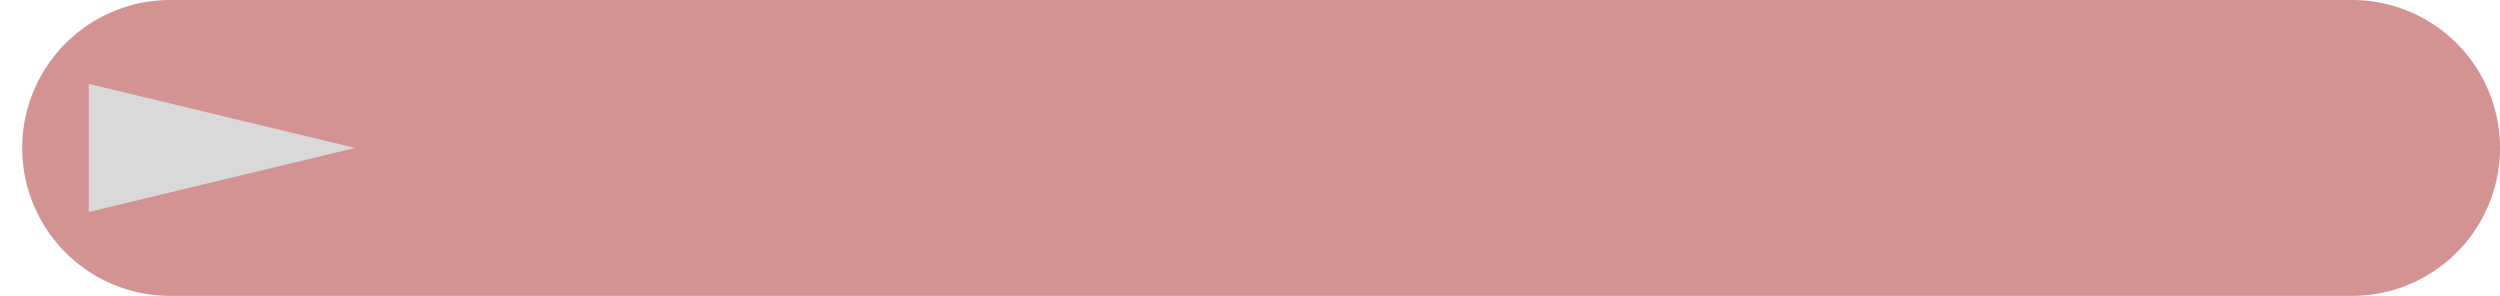
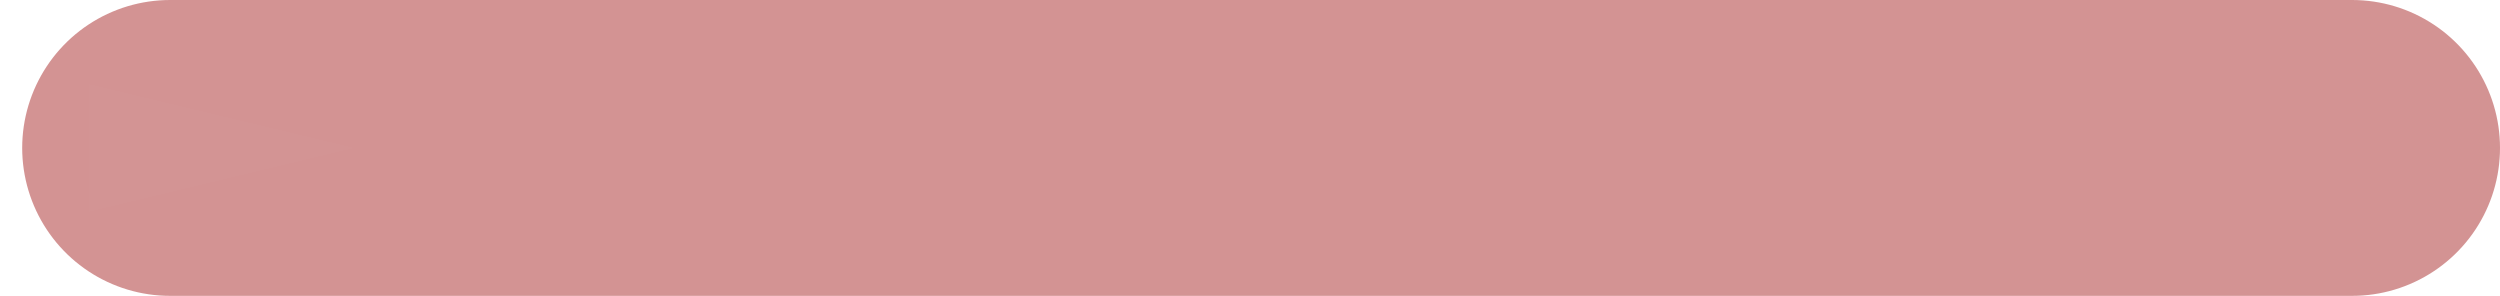
<svg xmlns="http://www.w3.org/2000/svg" width="169" height="20" viewBox="0 0 169 20" fill="none">
  <g id="line">
    <path id="line_2" d="M159 10H11.5" stroke-width="20" stroke-linecap="round" stroke="#D39393" />
    <g id="thing">
-       <path id="_origin" d="M24 10L6 14.33V5.67L24 10Z" fill="#D9D9D9" />
+       <path id="_origin" d="M24 10L6 14.33V5.67L24 10Z" fill="#D9D9D9" fill-opacity="0.01" />
    </g>
  </g>
</svg>
